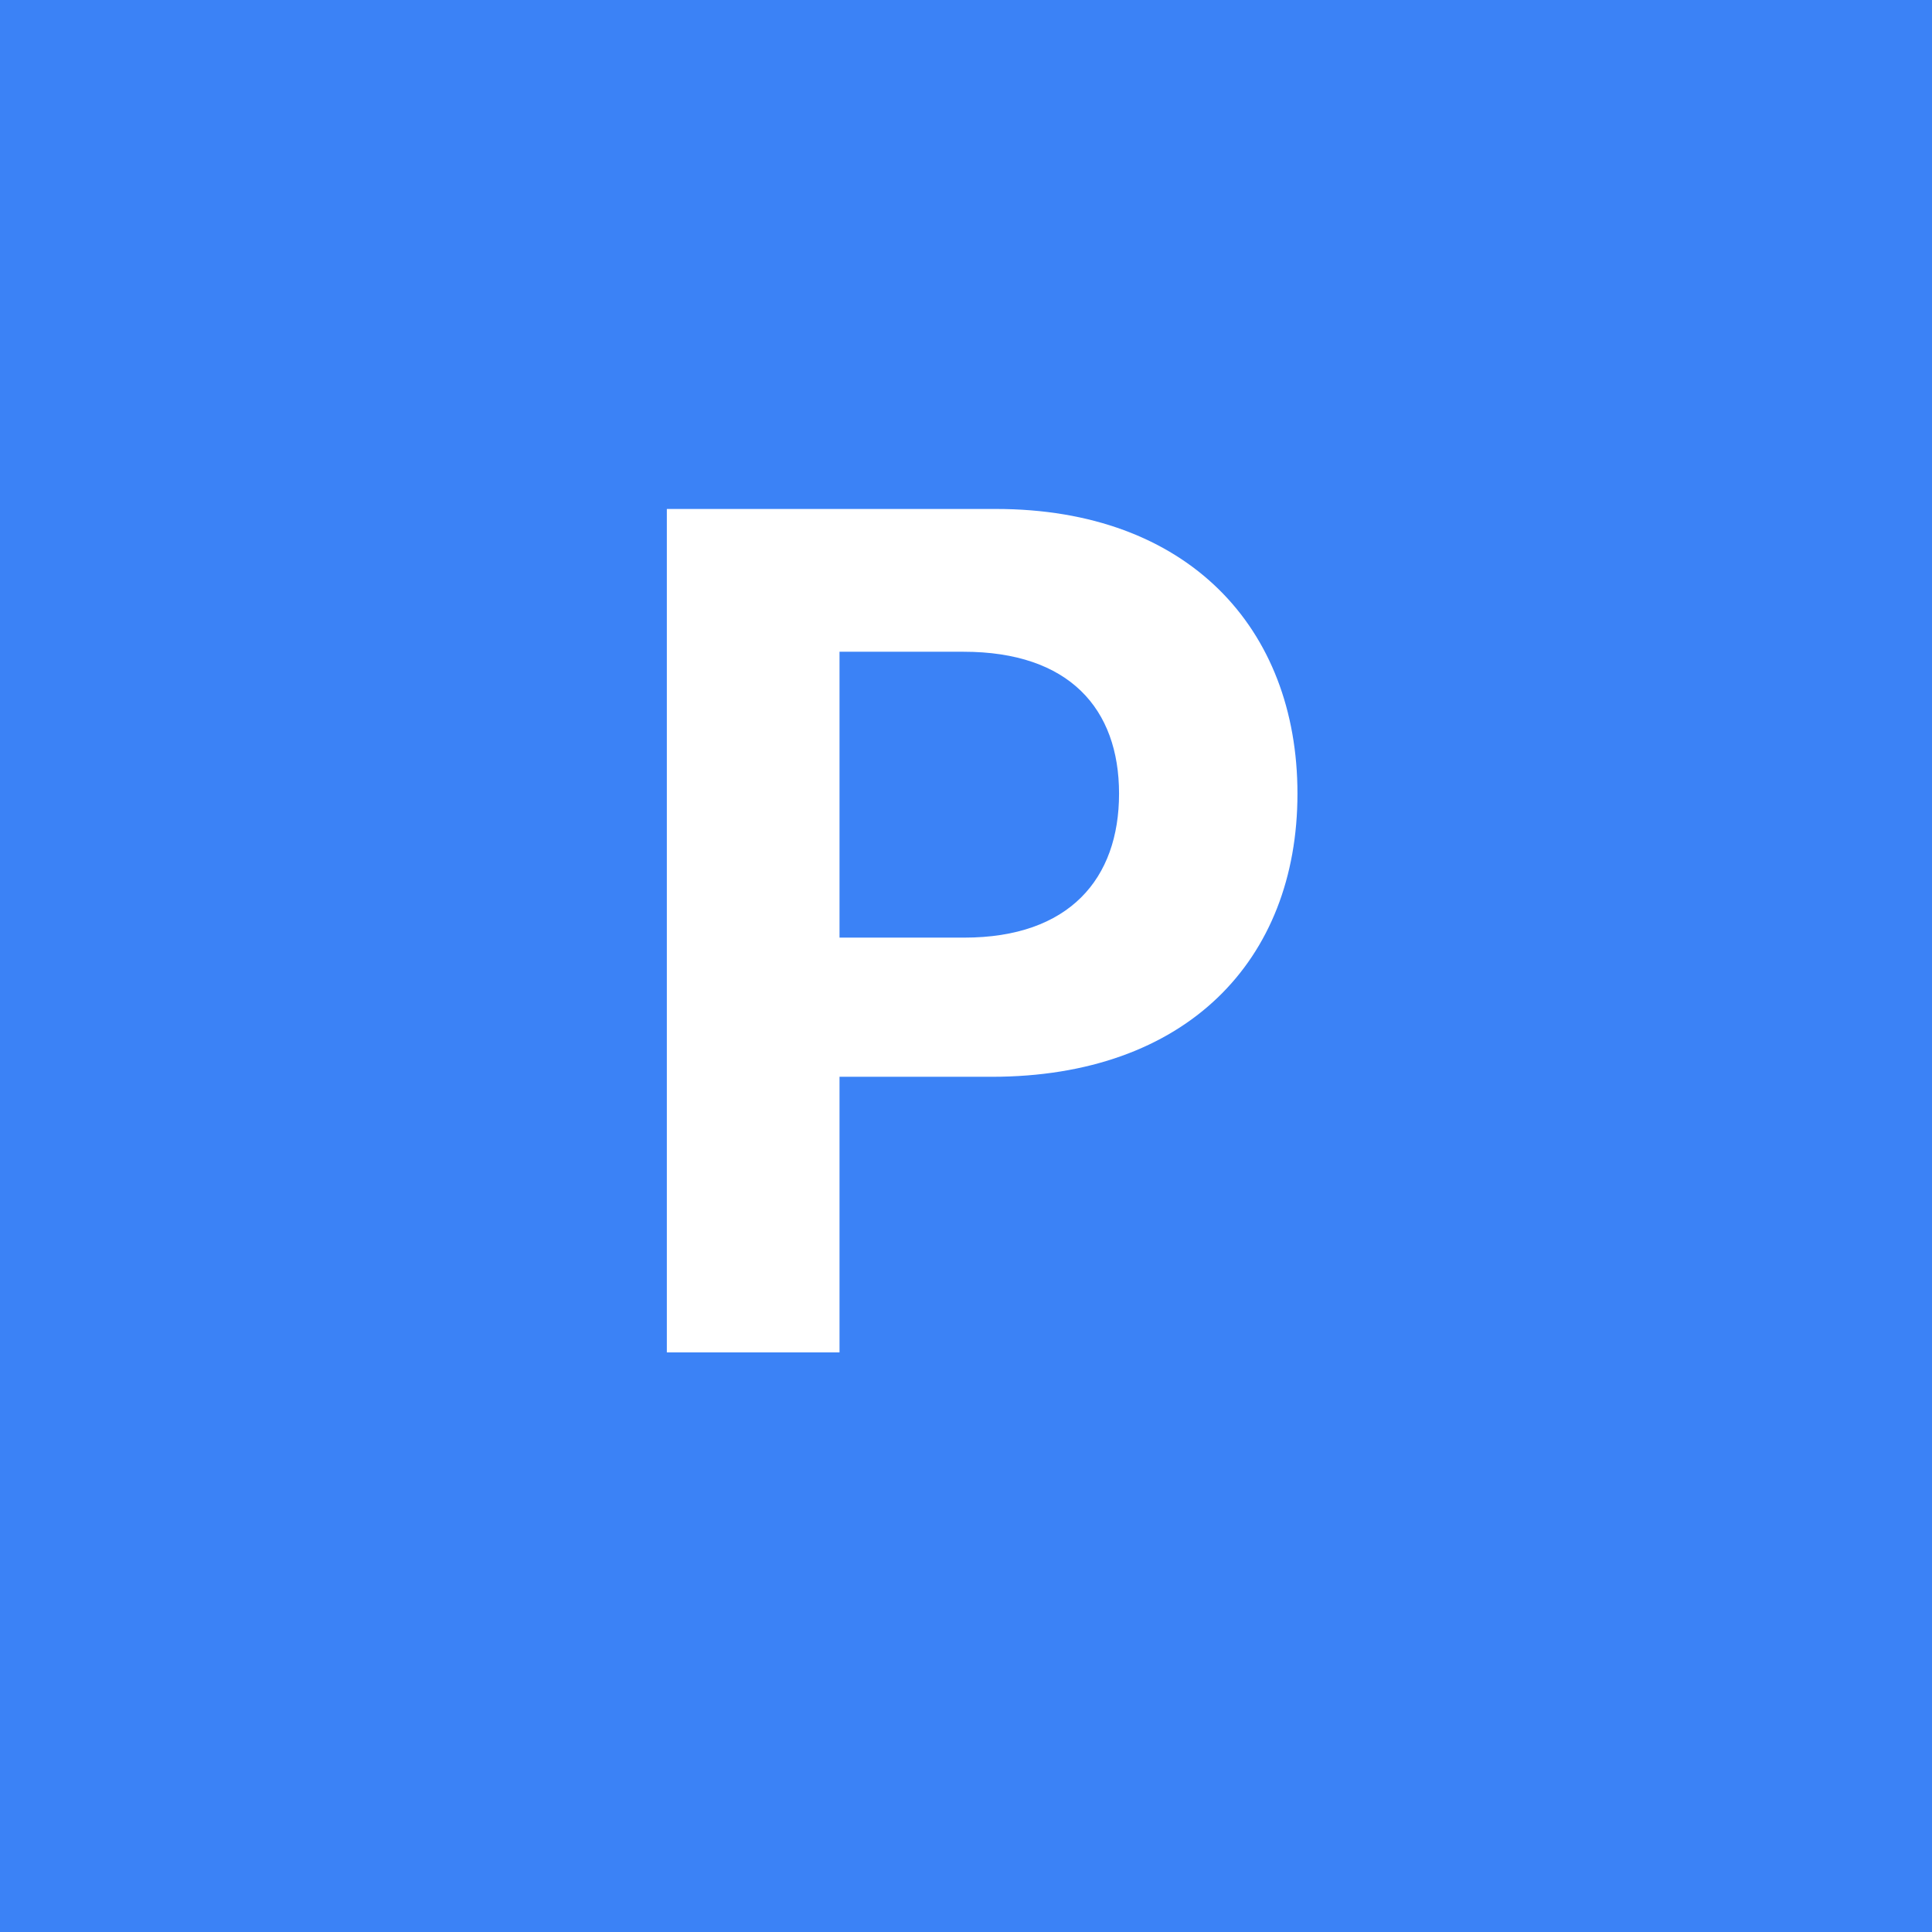
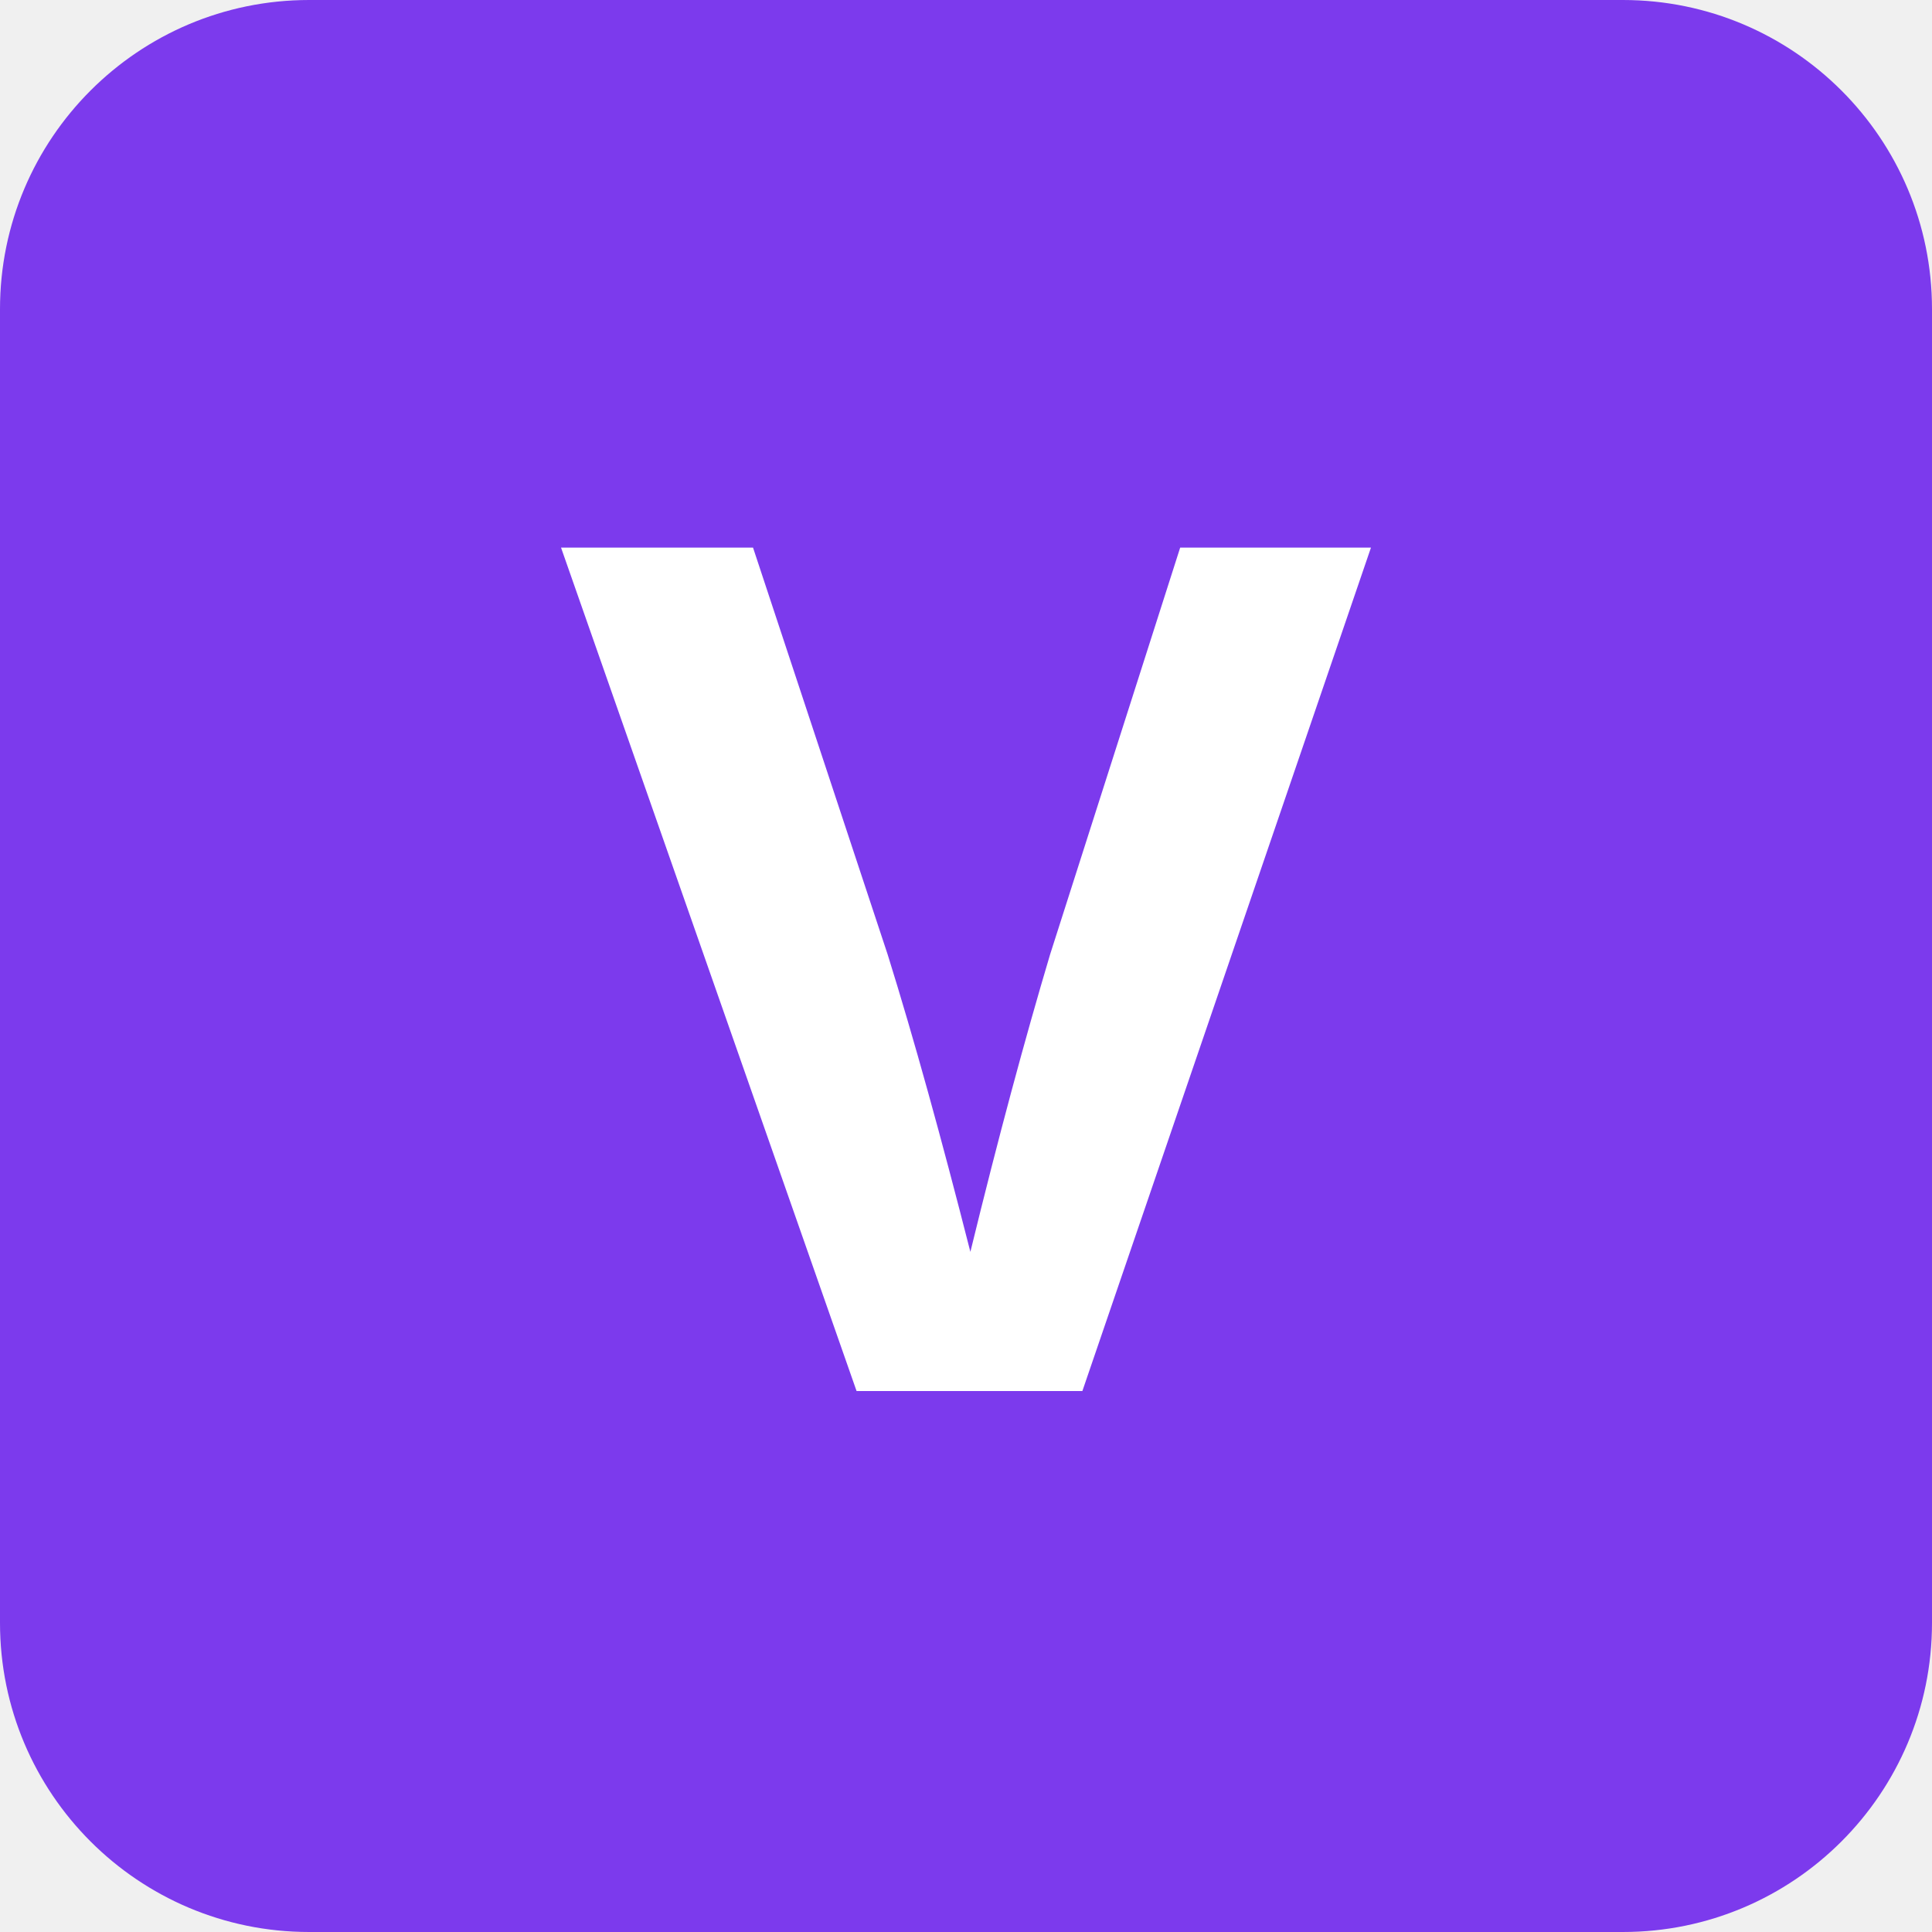
<svg xmlns="http://www.w3.org/2000/svg" viewBox="0 0 100 100">
-   <rect width="100" height="100" fill="#3b82f6" />
-   <text x="50" y="70" font-size="60" font-weight="bold" fill="white" text-anchor="middle" font-family="Inter, system-ui, sans-serif">P</text>
+   <rect width="100" height="100" rx="16" fill="#7c3aed" />
+   <text x="50" y="72" font-size="60" font-weight="bold" fill="white" text-anchor="middle" font-family="Inter, system-ui, sans-serif">V</text>
</svg>
